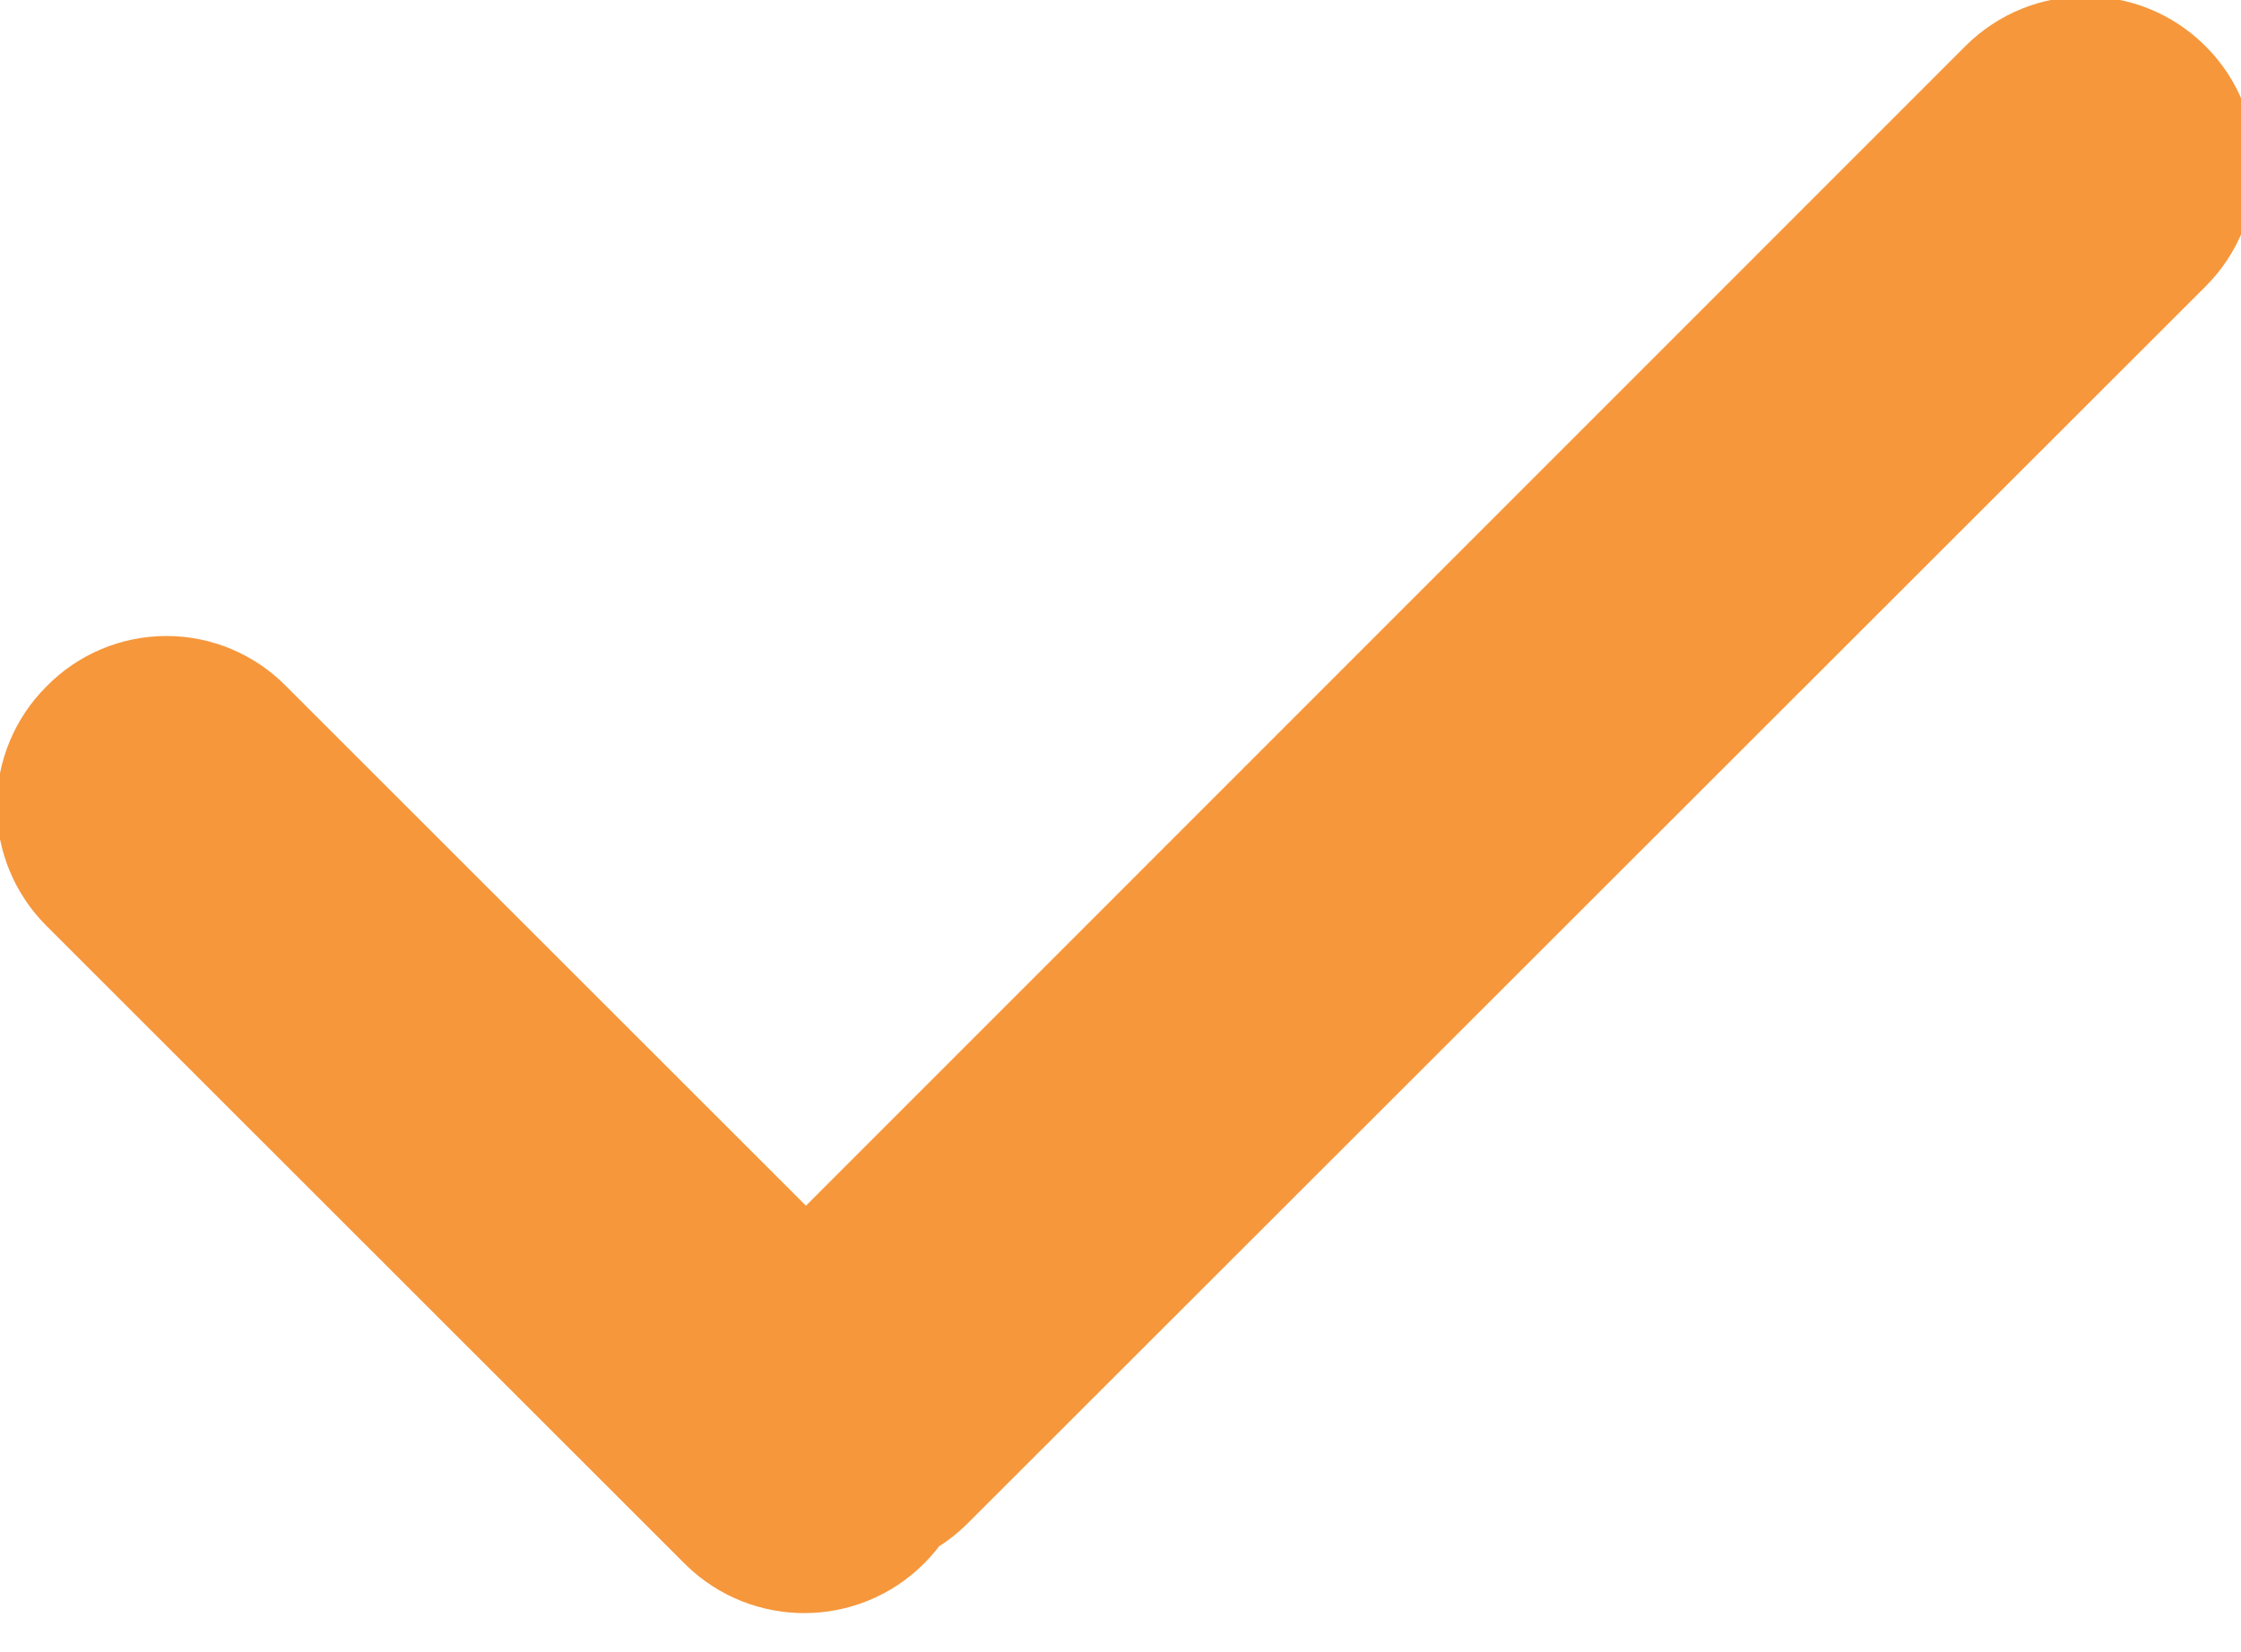
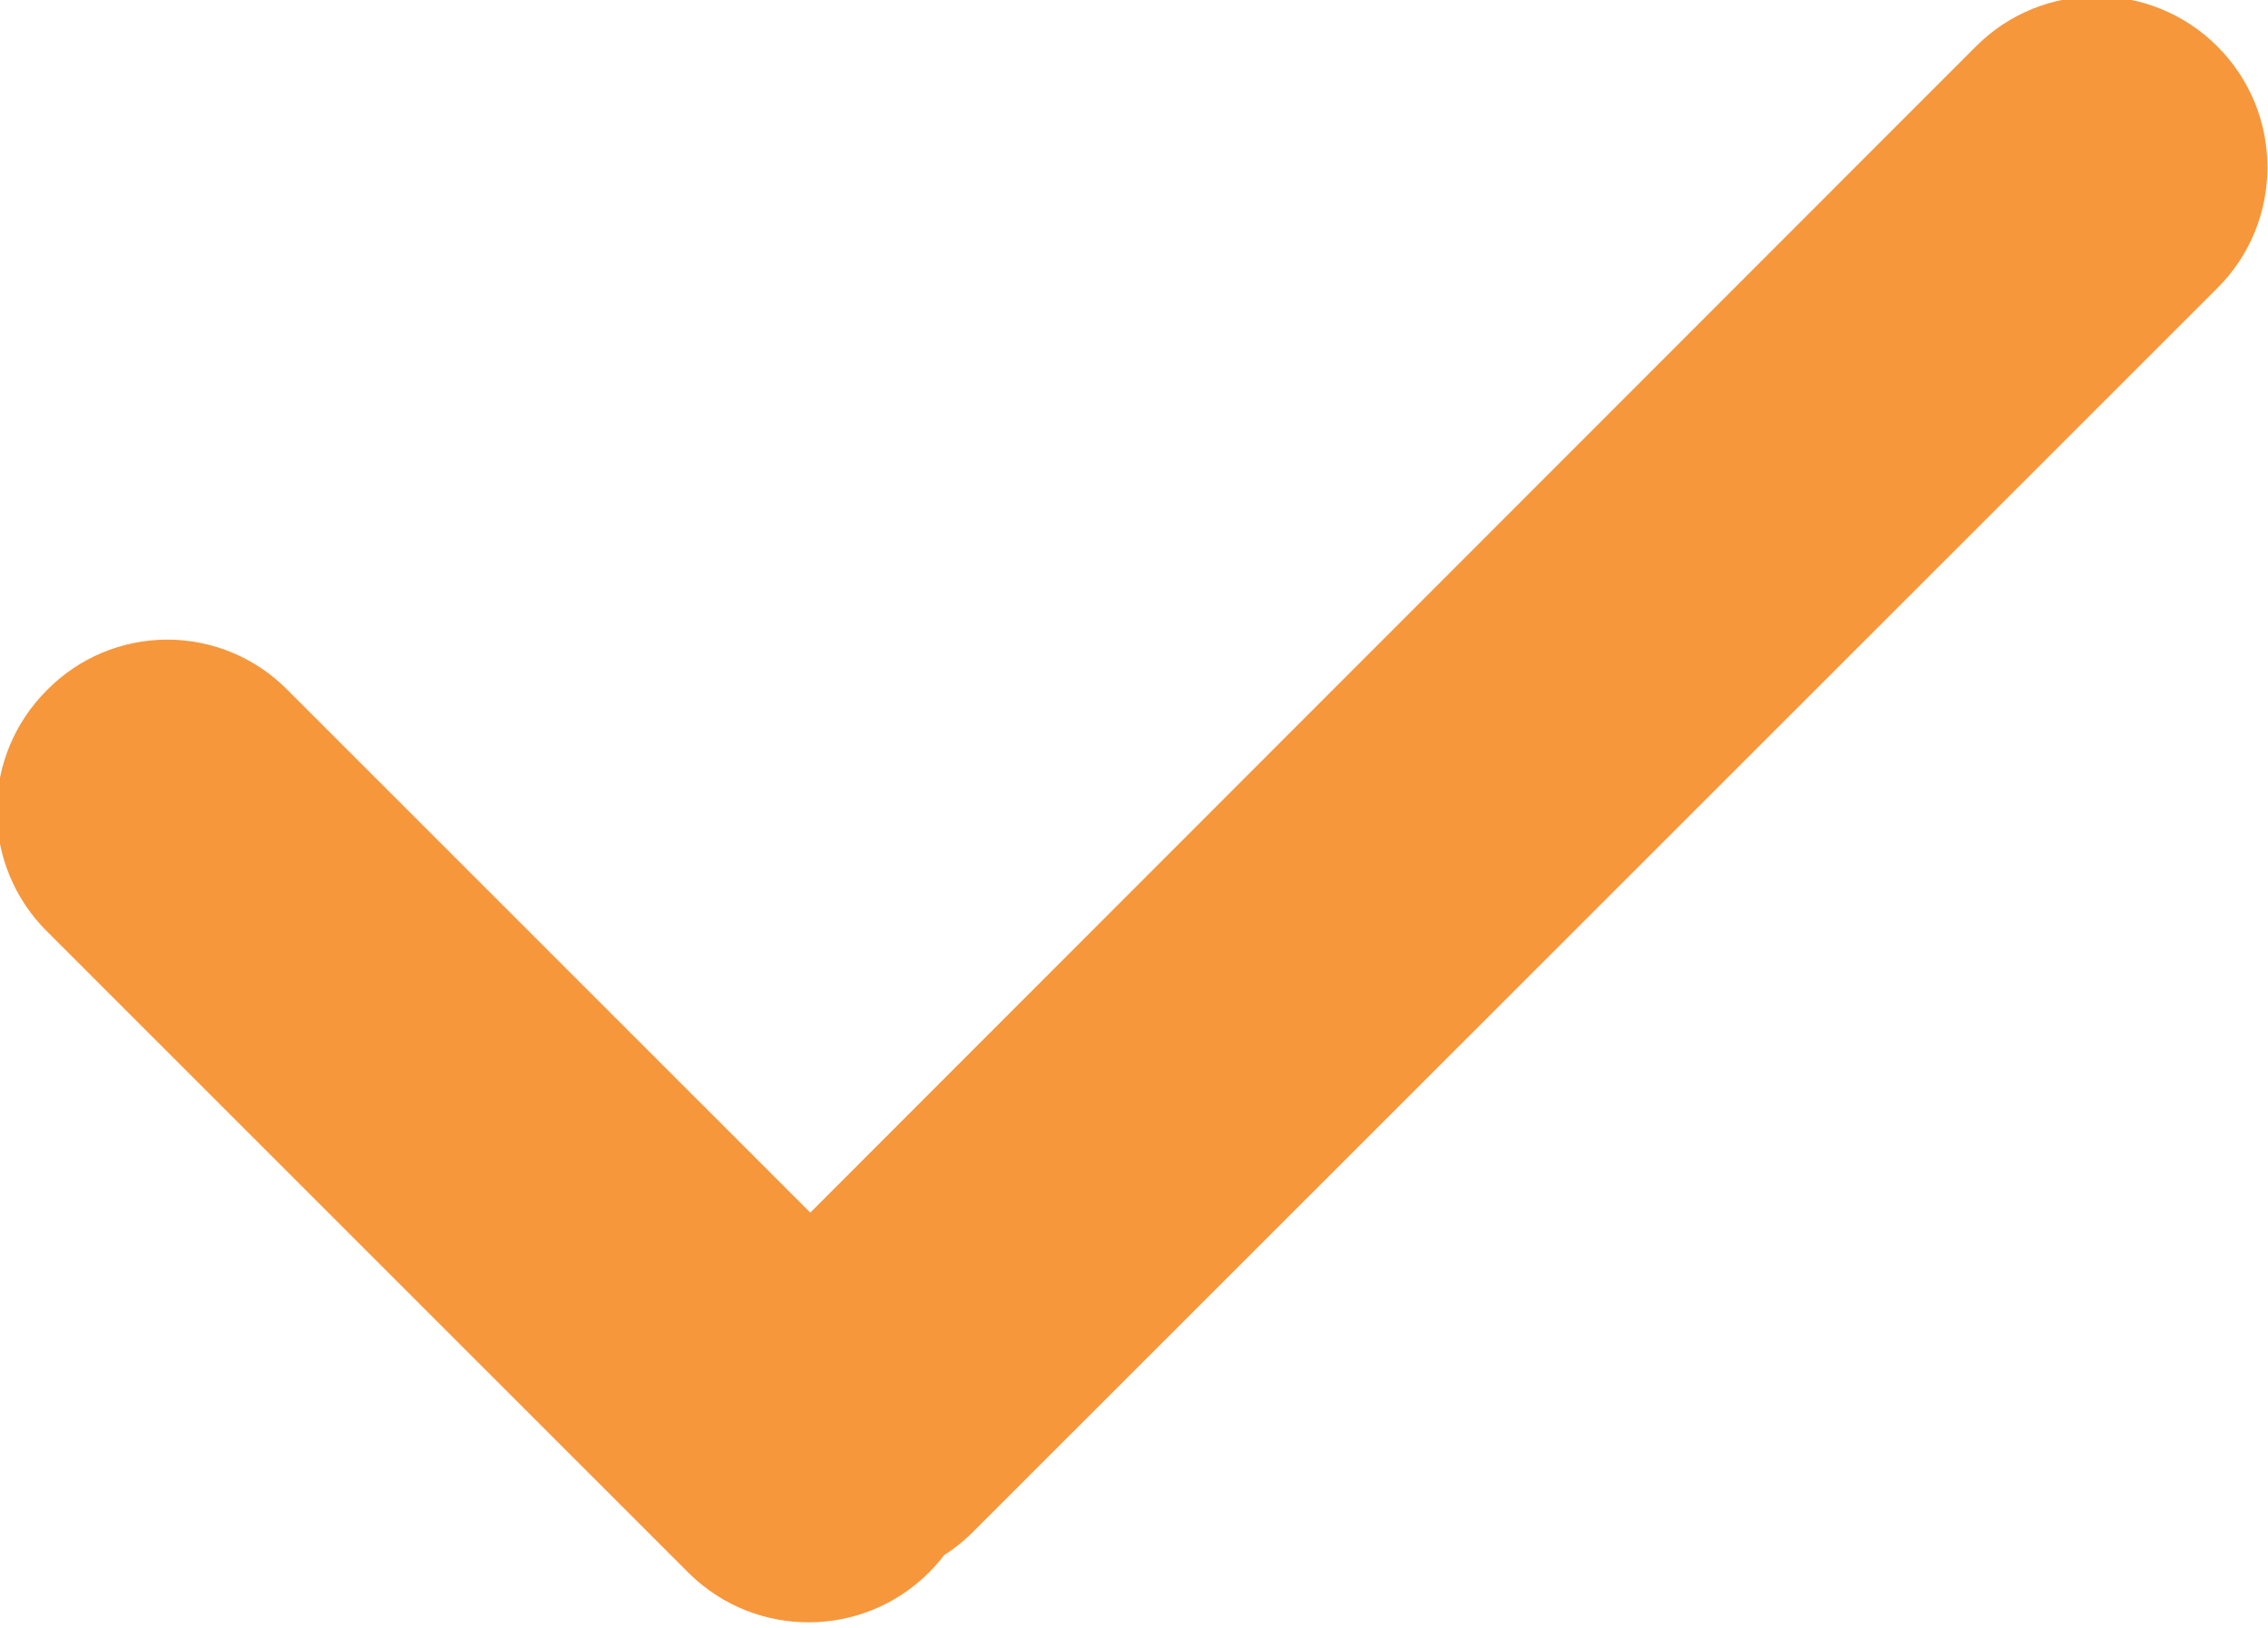
- <svg xmlns="http://www.w3.org/2000/svg" width="19" height="14" viewBox="0 0 19 14">
+ <svg xmlns="http://www.w3.org/2000/svg" width="19.126" height="13.72" viewBox="0 0 19.126 13.72">
  <defs>
    <style>
      .cls-1 {
        fill: #f6973c;
      }
    </style>
  </defs>
  <path id="list002_ico01_v2_v2f1.svg" class="cls-1" d="M558.718,3598.06l10.508-10.51a1.44,1.44,0,0,1,2.034,2.04l-10.508,10.5A1.437,1.437,0,0,1,558.718,3598.06Zm-5.762-5.08a1.423,1.423,0,0,1,2.034,0l5.423,5.42a1.437,1.437,0,0,1-2.034,2.03l-5.423-5.42A1.433,1.433,0,0,1,552.956,3592.98Z" transform="translate(-552.562 -3587.16)" />
</svg>
